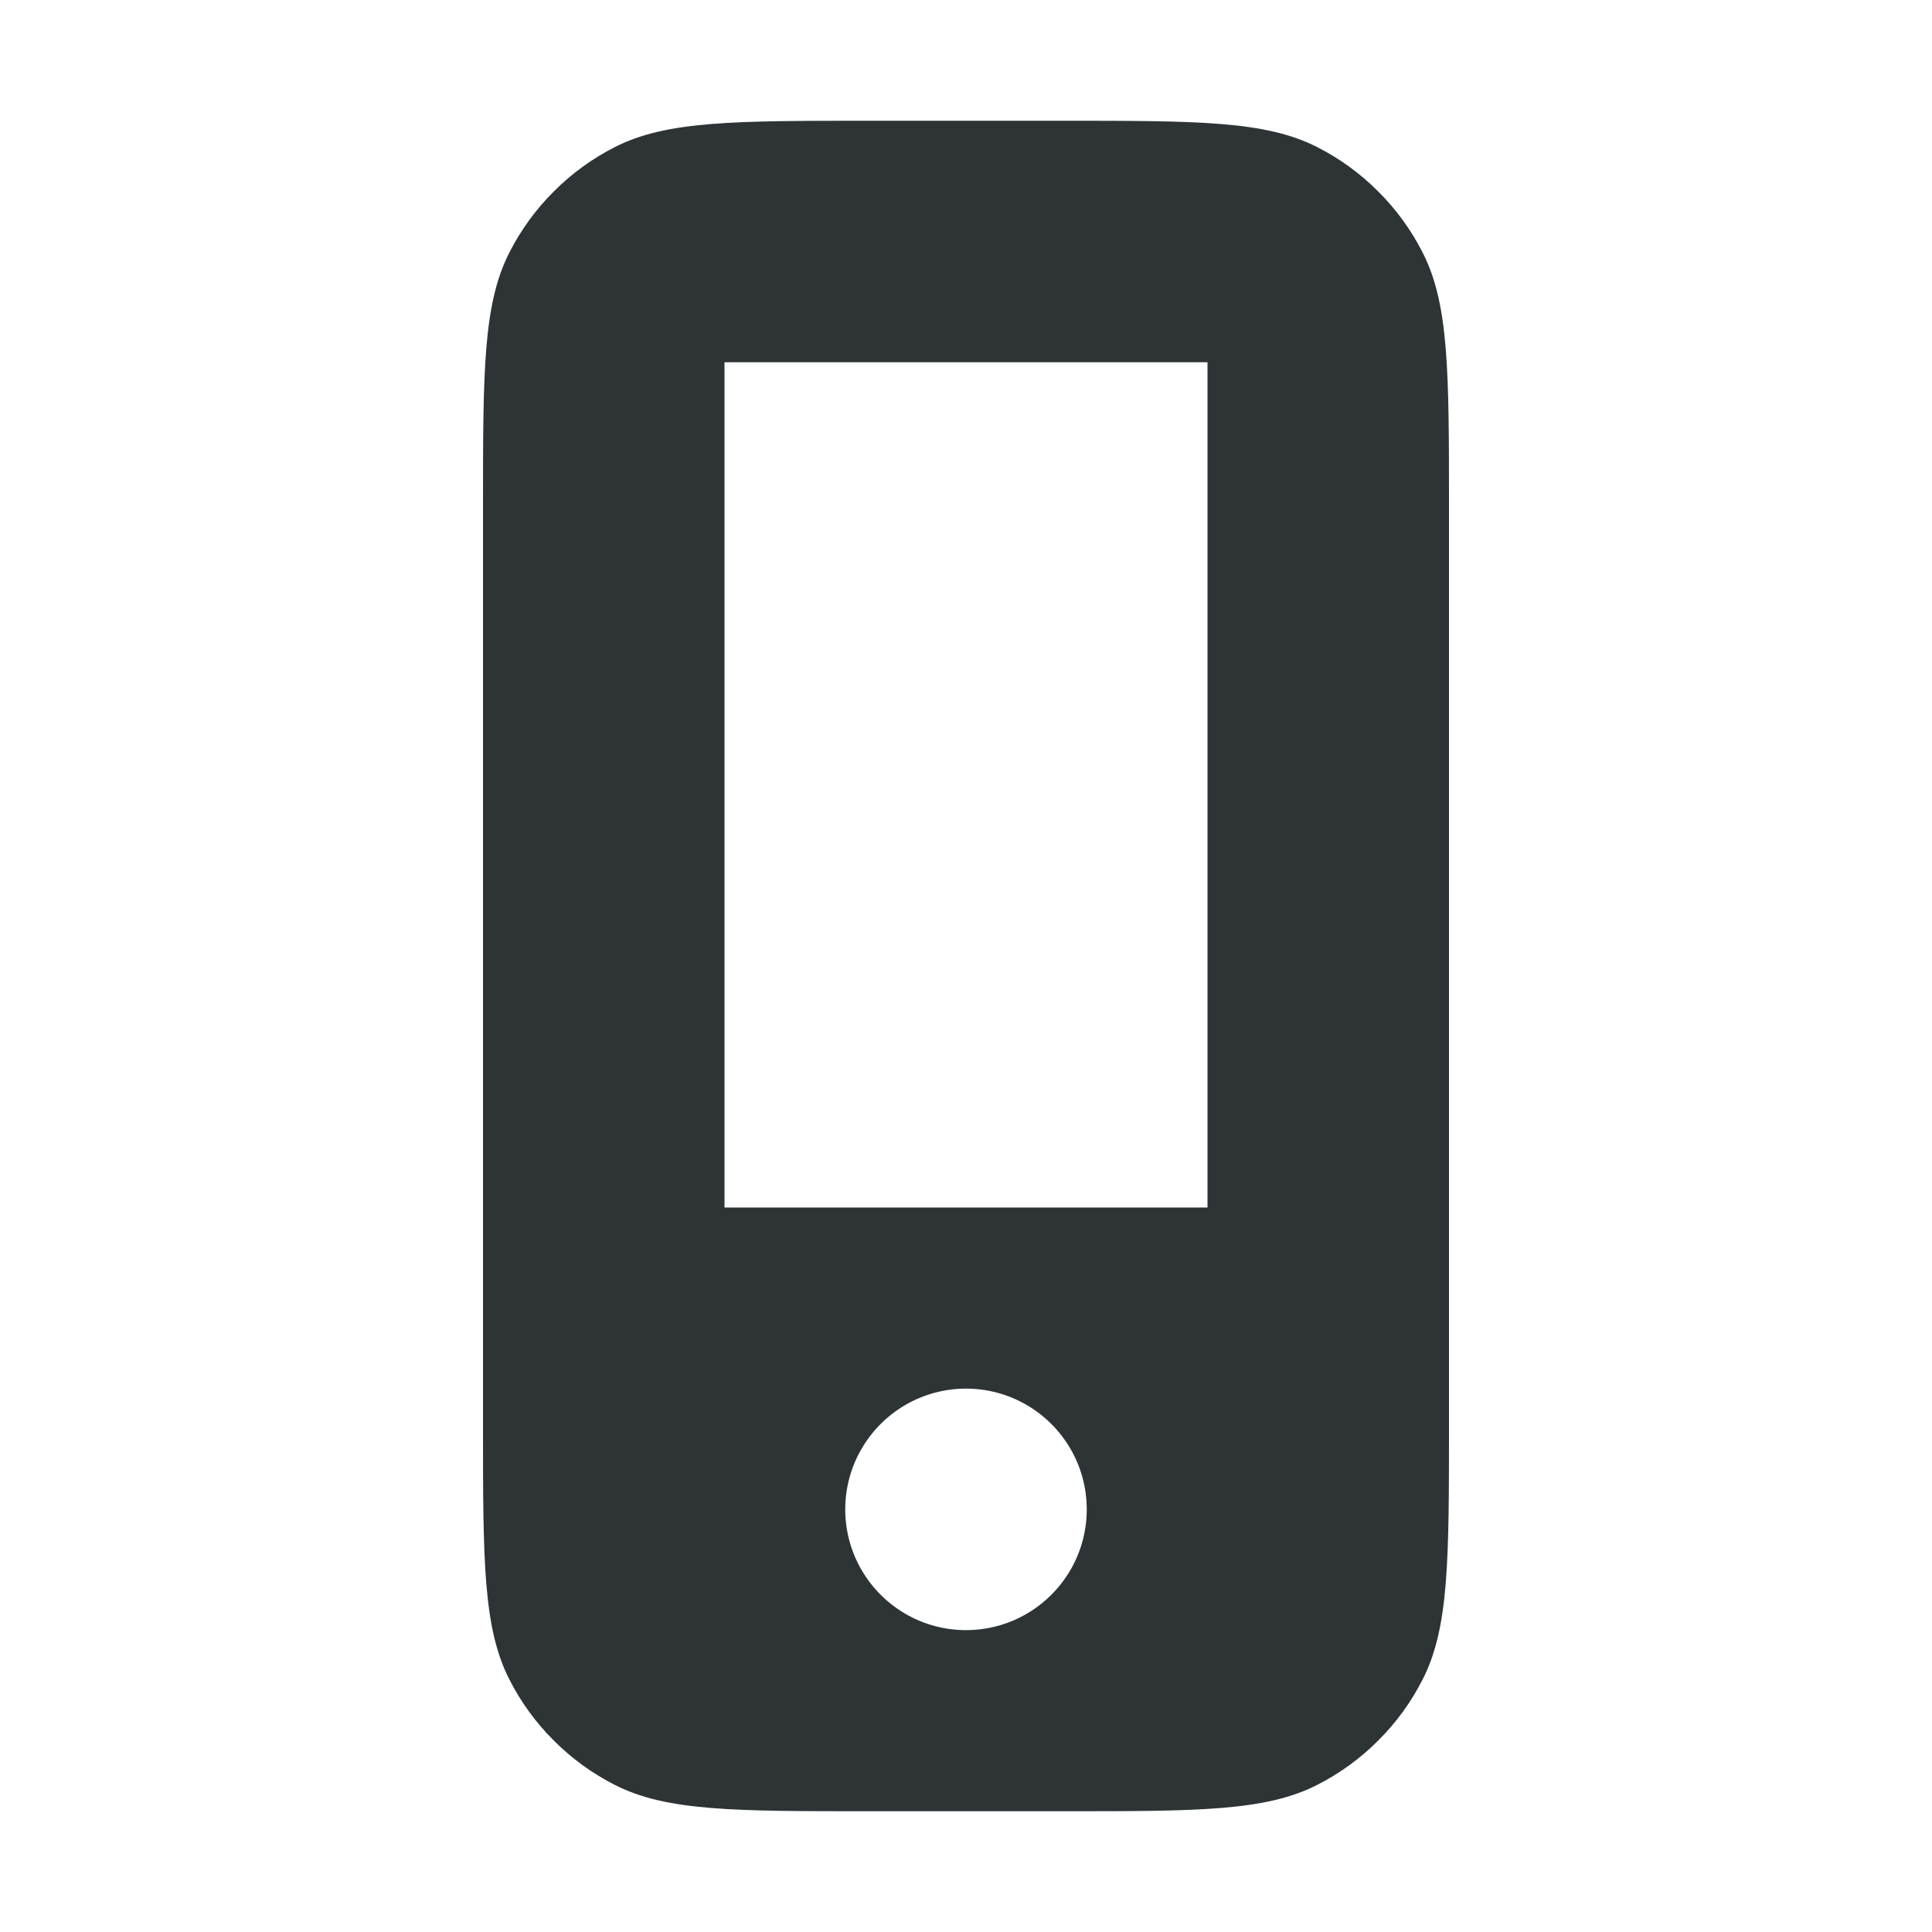
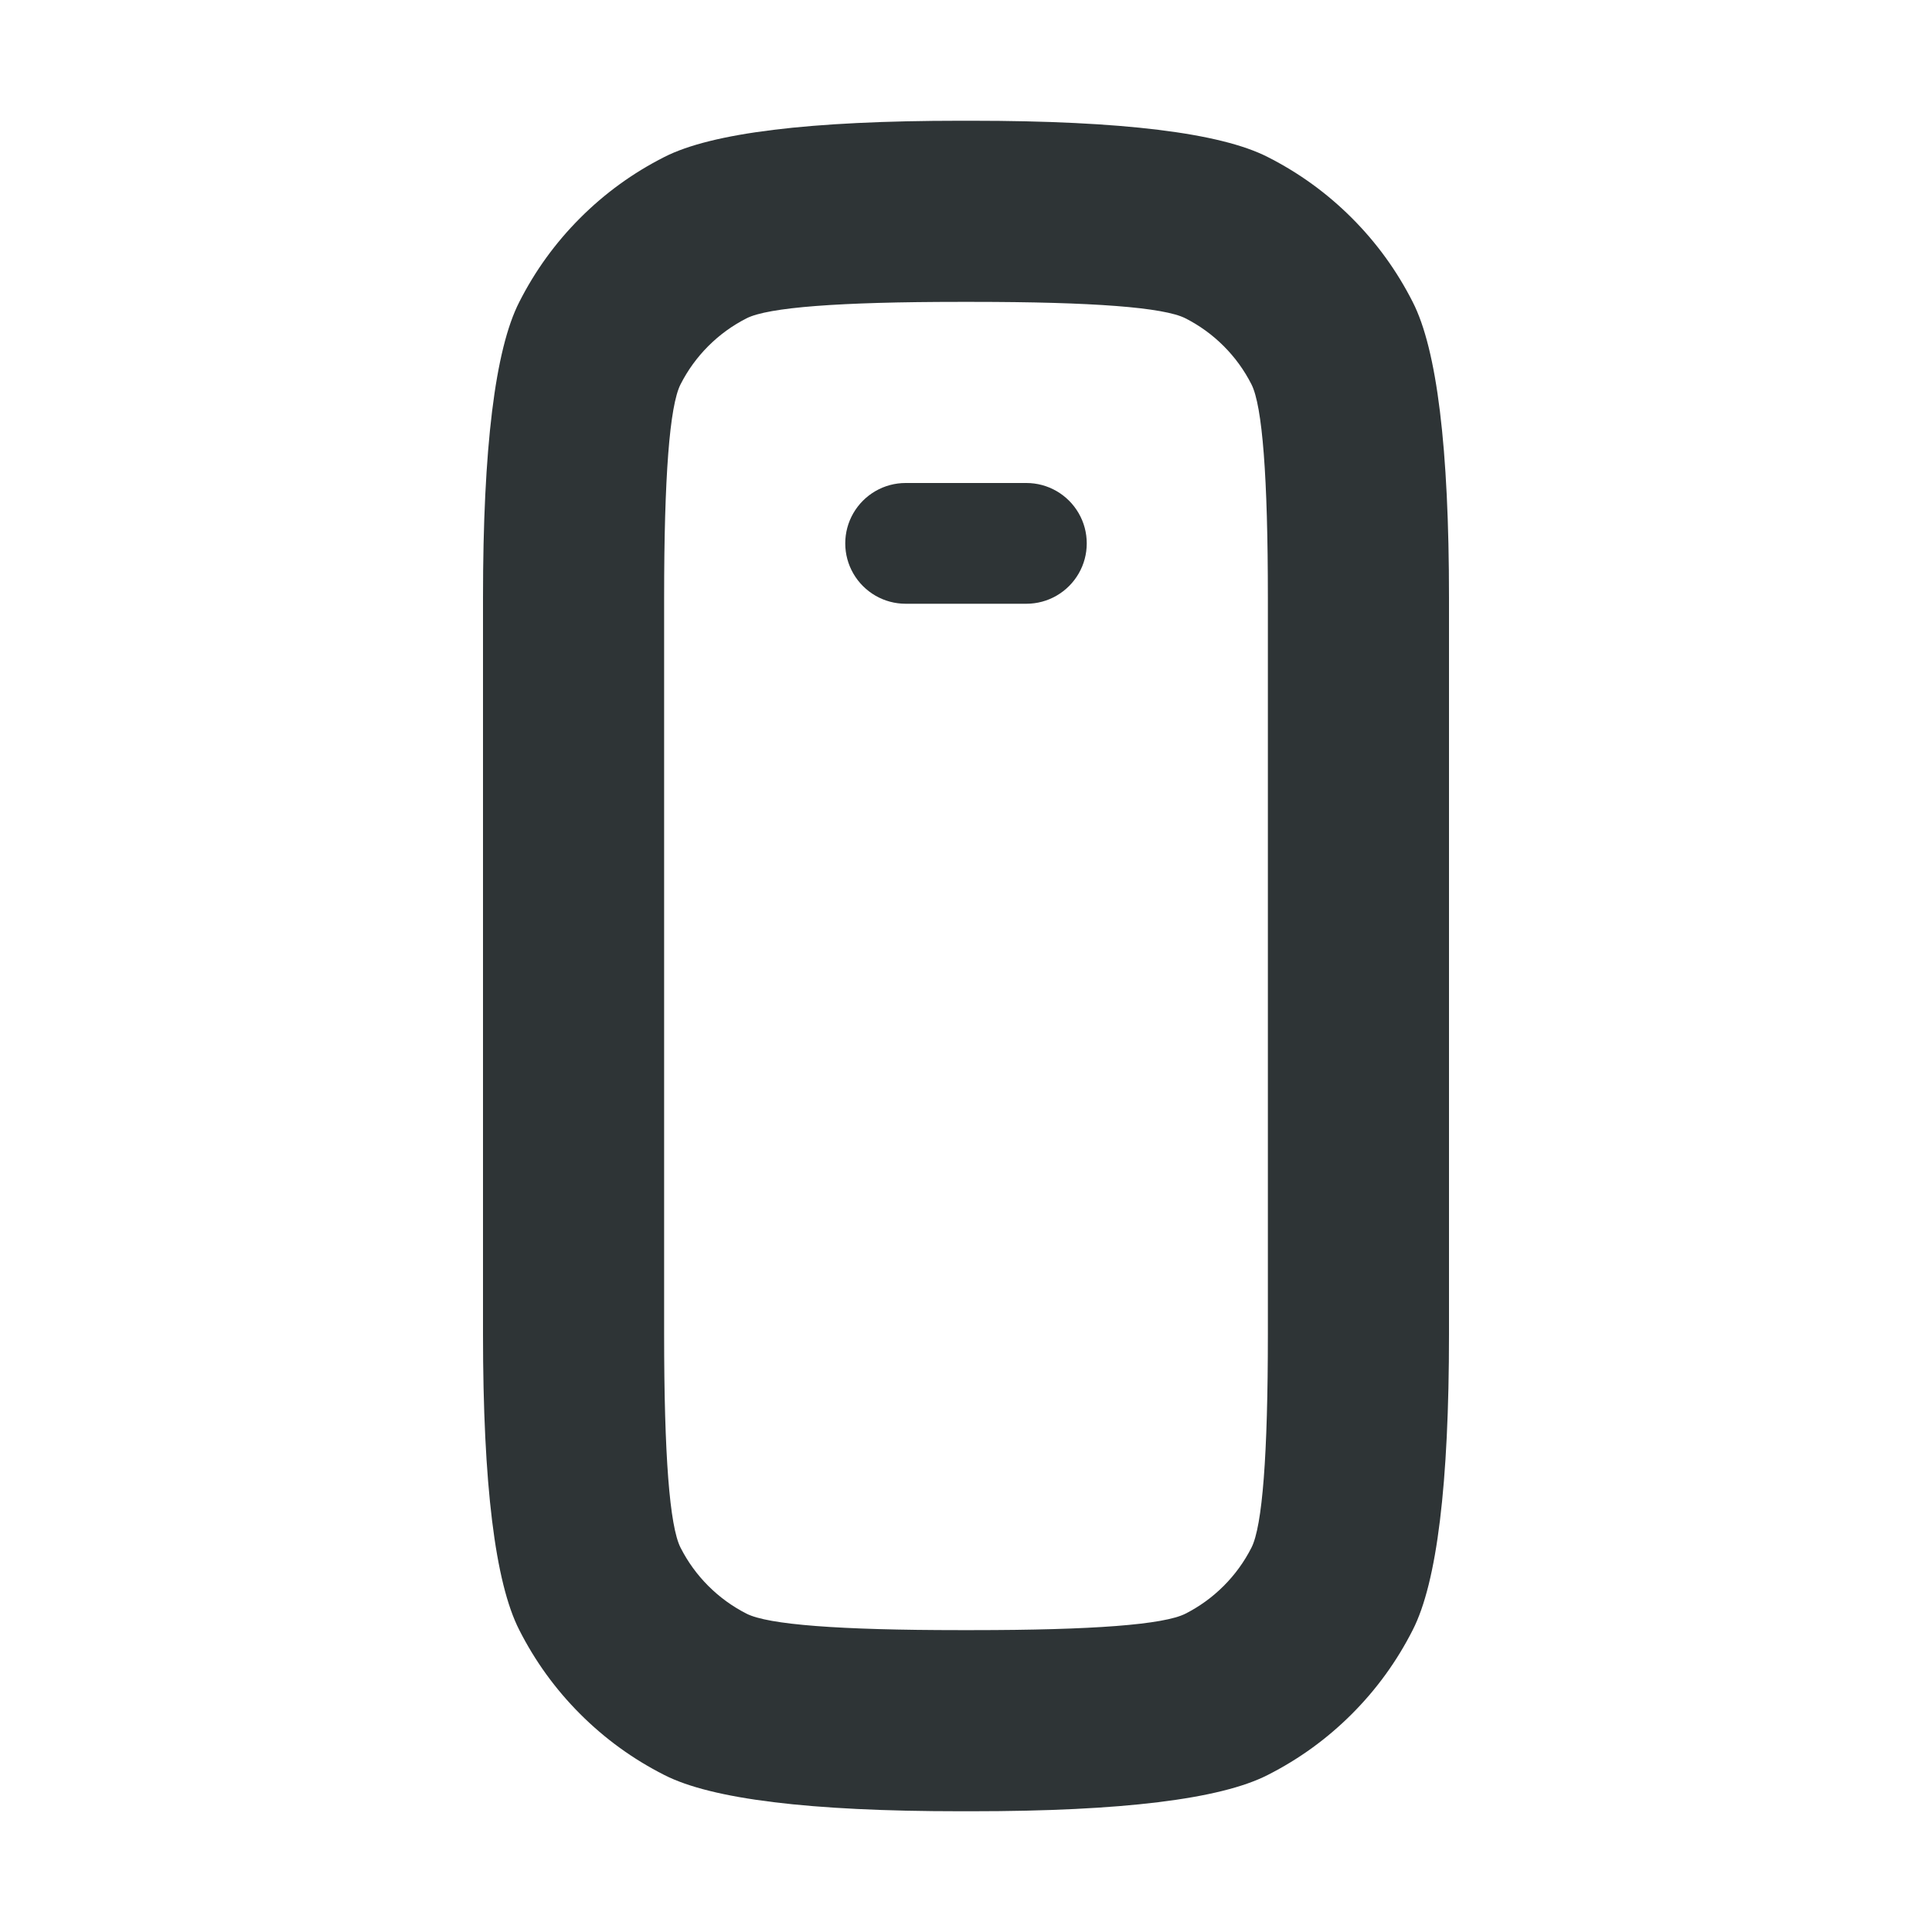
<svg xmlns="http://www.w3.org/2000/svg" height="16px" viewBox="0 0 16 16" width="16px">
-   <path fill="#2e3436" d="M7.2 1L8.8 1C9.92 1 10.48 1 10.908 1.218C11.095 1.313 11.266 1.437 11.414 1.586C11.563 1.734 11.687 1.905 11.782 2.092C12 2.52 12 3.08 12 4.2L12 11.8C12 12.92 12 13.48 11.782 13.908C11.687 14.095 11.563 14.266 11.414 14.414C11.266 14.563 11.095 14.687 10.908 14.782C10.48 15 9.92 15 8.8 15L7.2 15C6.08 15 5.52 15 5.092 14.782C4.905 14.687 4.734 14.563 4.586 14.414C4.437 14.266 4.313 14.095 4.218 13.908C4 13.48 4 12.92 4 11.8L4 4.2C4 3.08 4 2.52 4.218 2.092C4.313 1.905 4.437 1.734 4.586 1.586C4.734 1.437 4.905 1.313 5.092 1.218C5.52 1 6.08 1 7.2 1ZM6 3L6 10L10 10L10 3ZM7 12.5C7 12.676 7.046 12.848 7.134 13C7.222 13.152 7.348 13.278 7.5 13.366C7.652 13.454 7.824 13.5 8 13.5C8.176 13.5 8.348 13.454 8.5 13.366C8.652 13.278 8.778 13.152 8.866 13C8.954 12.848 9 12.676 9 12.5C9 12.324 8.954 12.152 8.866 12C8.778 11.848 8.652 11.722 8.5 11.634C8.348 11.546 8.176 11.5 8 11.5C7.824 11.5 7.652 11.546 7.5 11.634C7.348 11.722 7.222 11.848 7.134 12C7.046 12.152 7 12.324 7 12.5Z" />
+   <path fill="#2e3436" d="M7.95 1L8.05 1Q9.91 1 10.498 1.3Q10.887 1.497 11.195 1.805Q11.503 2.113 11.7 2.502Q12 3.09 12 4.95L12 11.05Q12 12.91 11.7 13.498Q11.503 13.887 11.195 14.195Q10.887 14.503 10.498 14.7Q9.91 15 8.05 15L7.95 15Q6.09 15 5.502 14.7Q5.113 14.503 4.805 14.195Q4.497 13.887 4.3 13.498Q4 12.91 4 11.05L4 4.95Q4 3.09 4.3 2.502Q4.497 2.113 4.805 1.805Q5.113 1.497 5.502 1.3Q6.09 1 7.95 1ZM7.95 2.5Q6.45 2.5 6.183 2.636Q6.006 2.726 5.866 2.866Q5.726 3.006 5.636 3.183Q5.5 3.45 5.5 4.95L5.5 11.05Q5.5 12.55 5.636 12.817Q5.726 12.994 5.866 13.134Q6.006 13.274 6.183 13.364Q6.45 13.5 7.95 13.5L8.05 13.5Q9.55 13.5 9.817 13.364Q9.994 13.274 10.134 13.134Q10.274 12.994 10.364 12.817Q10.5 12.55 10.5 11.05L10.5 4.95Q10.5 3.45 10.364 3.183Q10.274 3.006 10.134 2.866Q9.994 2.726 9.817 2.636Q9.55 2.5 8.05 2.5ZM7.5 4L8.5 4C8.588 4 8.674 4.023 8.75 4.067C8.826 4.111 8.889 4.174 8.933 4.25C8.977 4.326 9 4.412 9 4.5C9 4.588 8.977 4.674 8.933 4.75C8.889 4.826 8.826 4.889 8.75 4.933C8.674 4.977 8.588 5 8.5 5L7.5 5C7.412 5 7.326 4.977 7.25 4.933C7.174 4.889 7.111 4.826 7.067 4.75C7.023 4.674 7 4.588 7 4.5C7 4.412 7.023 4.326 7.067 4.25C7.111 4.174 7.174 4.111 7.25 4.067C7.326 4.023 7.412 4 7.5 4Z" />
</svg>
